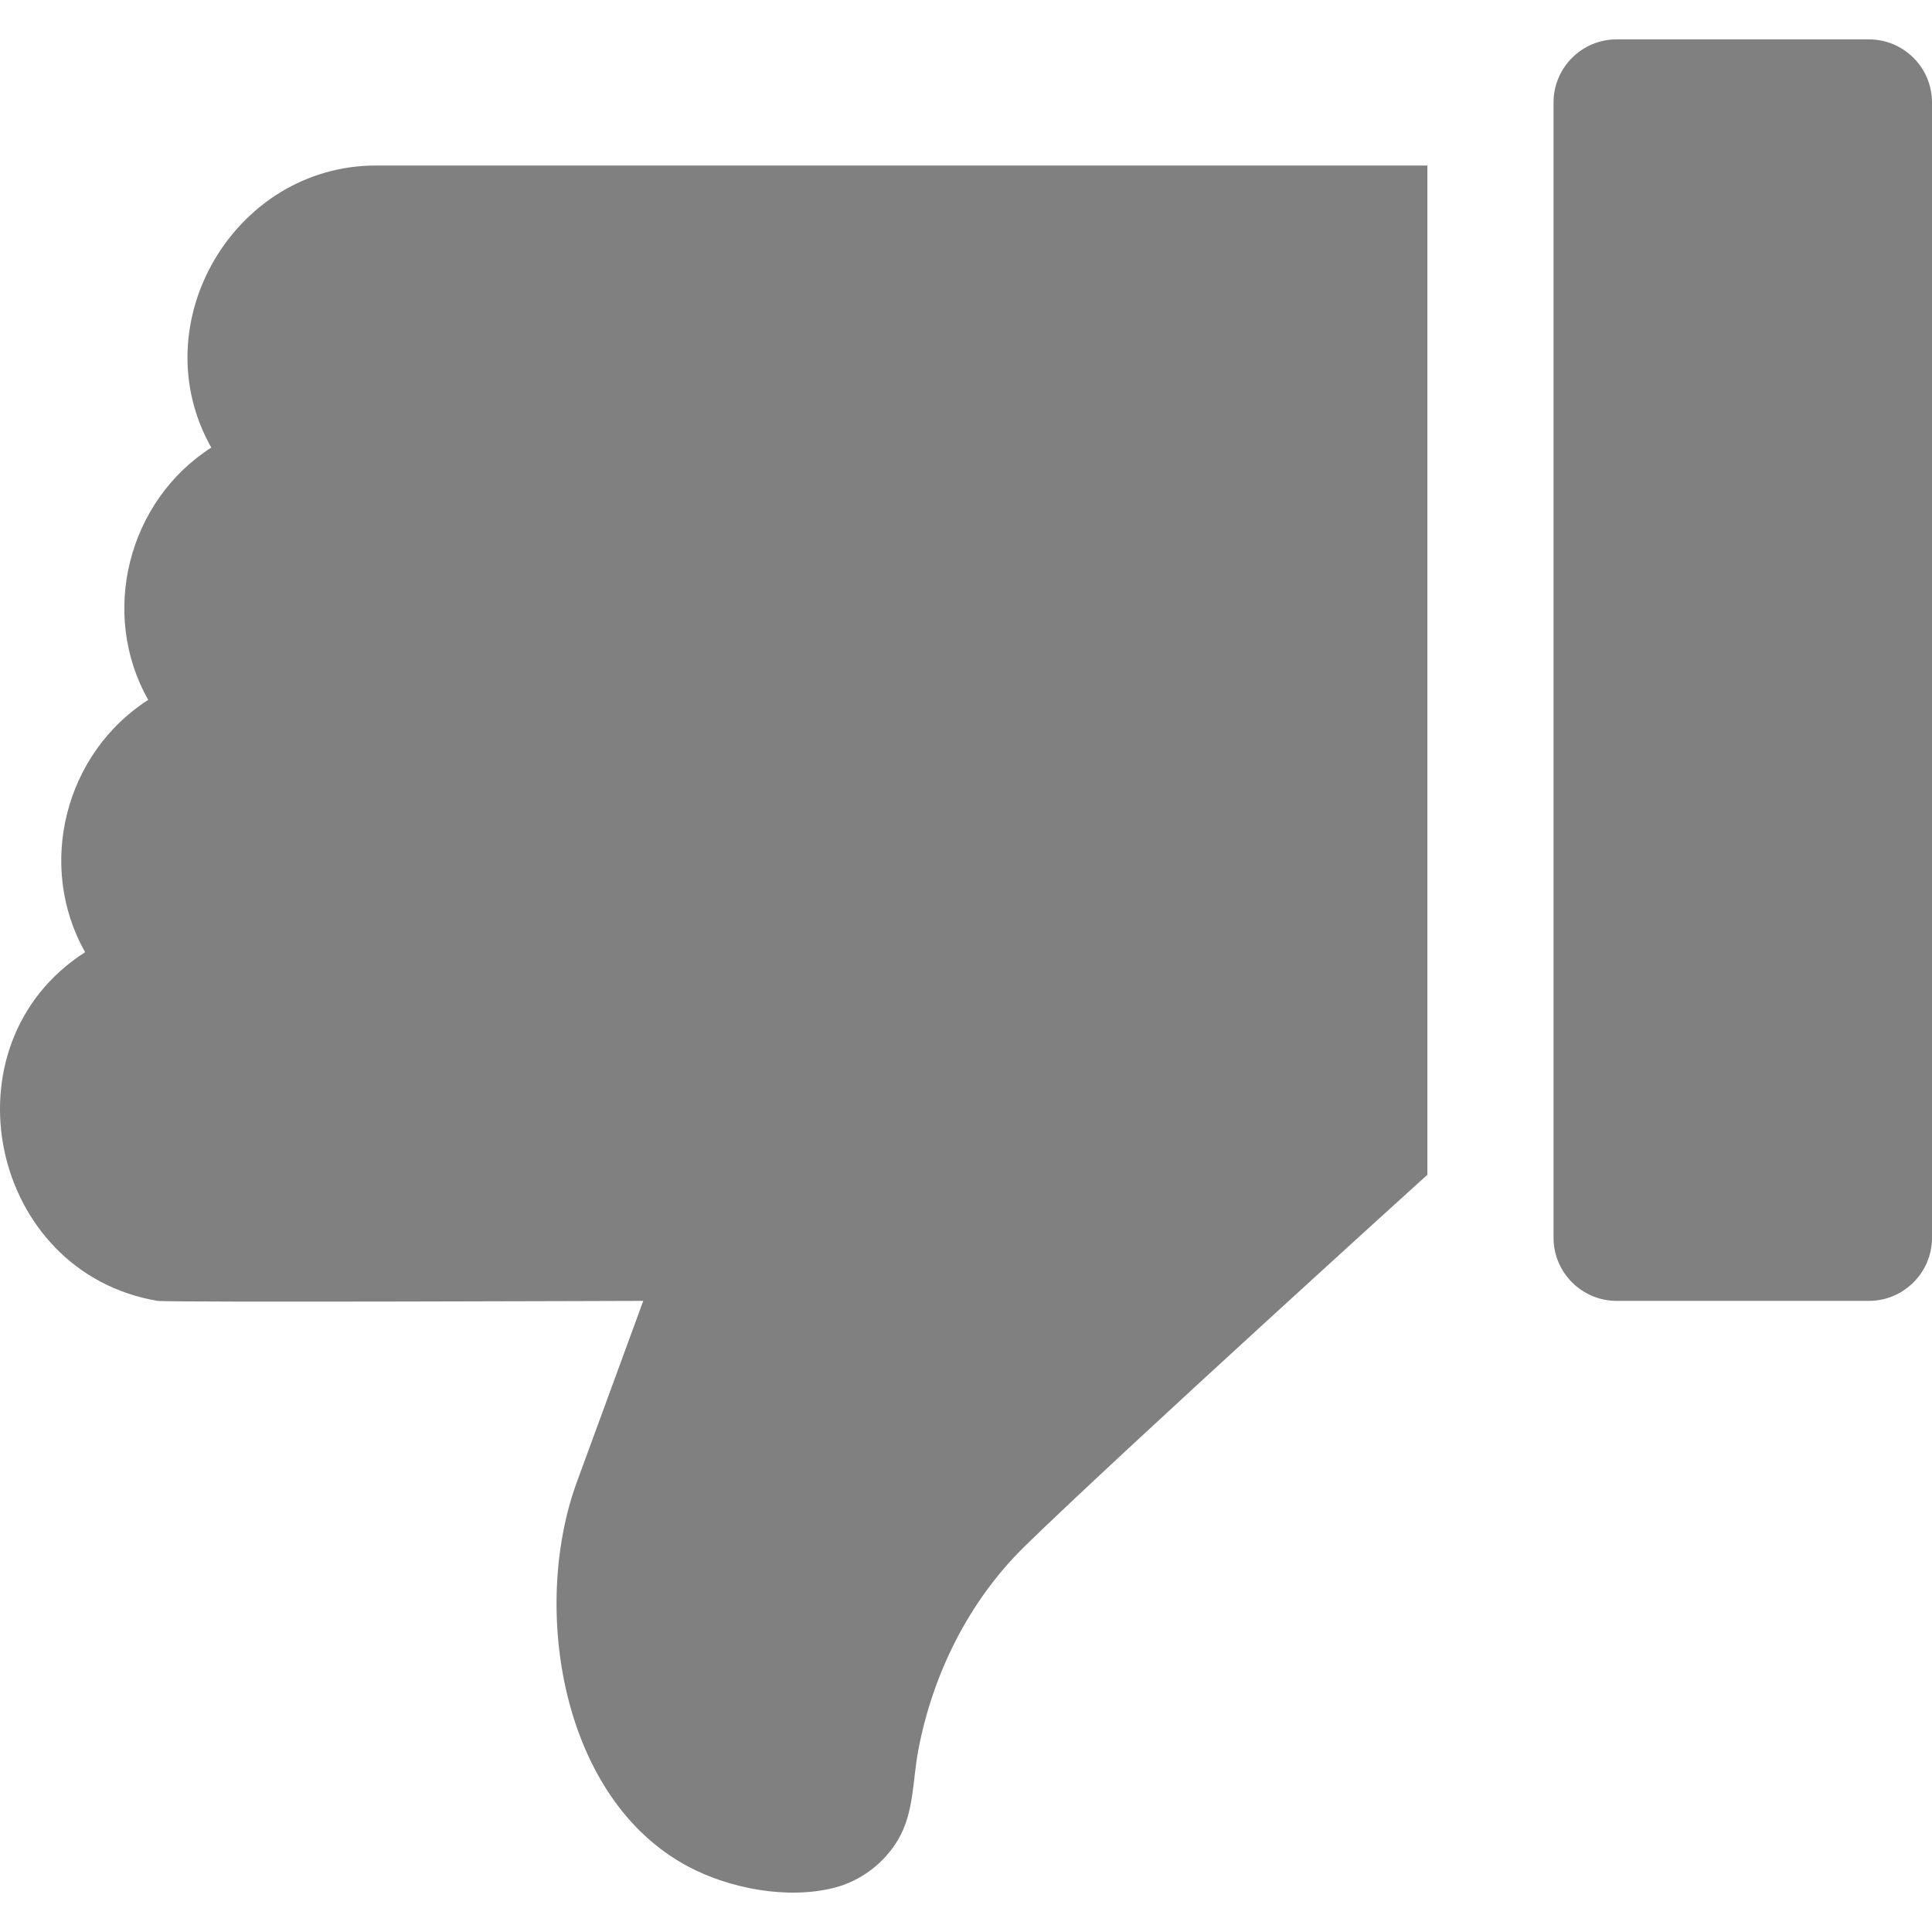
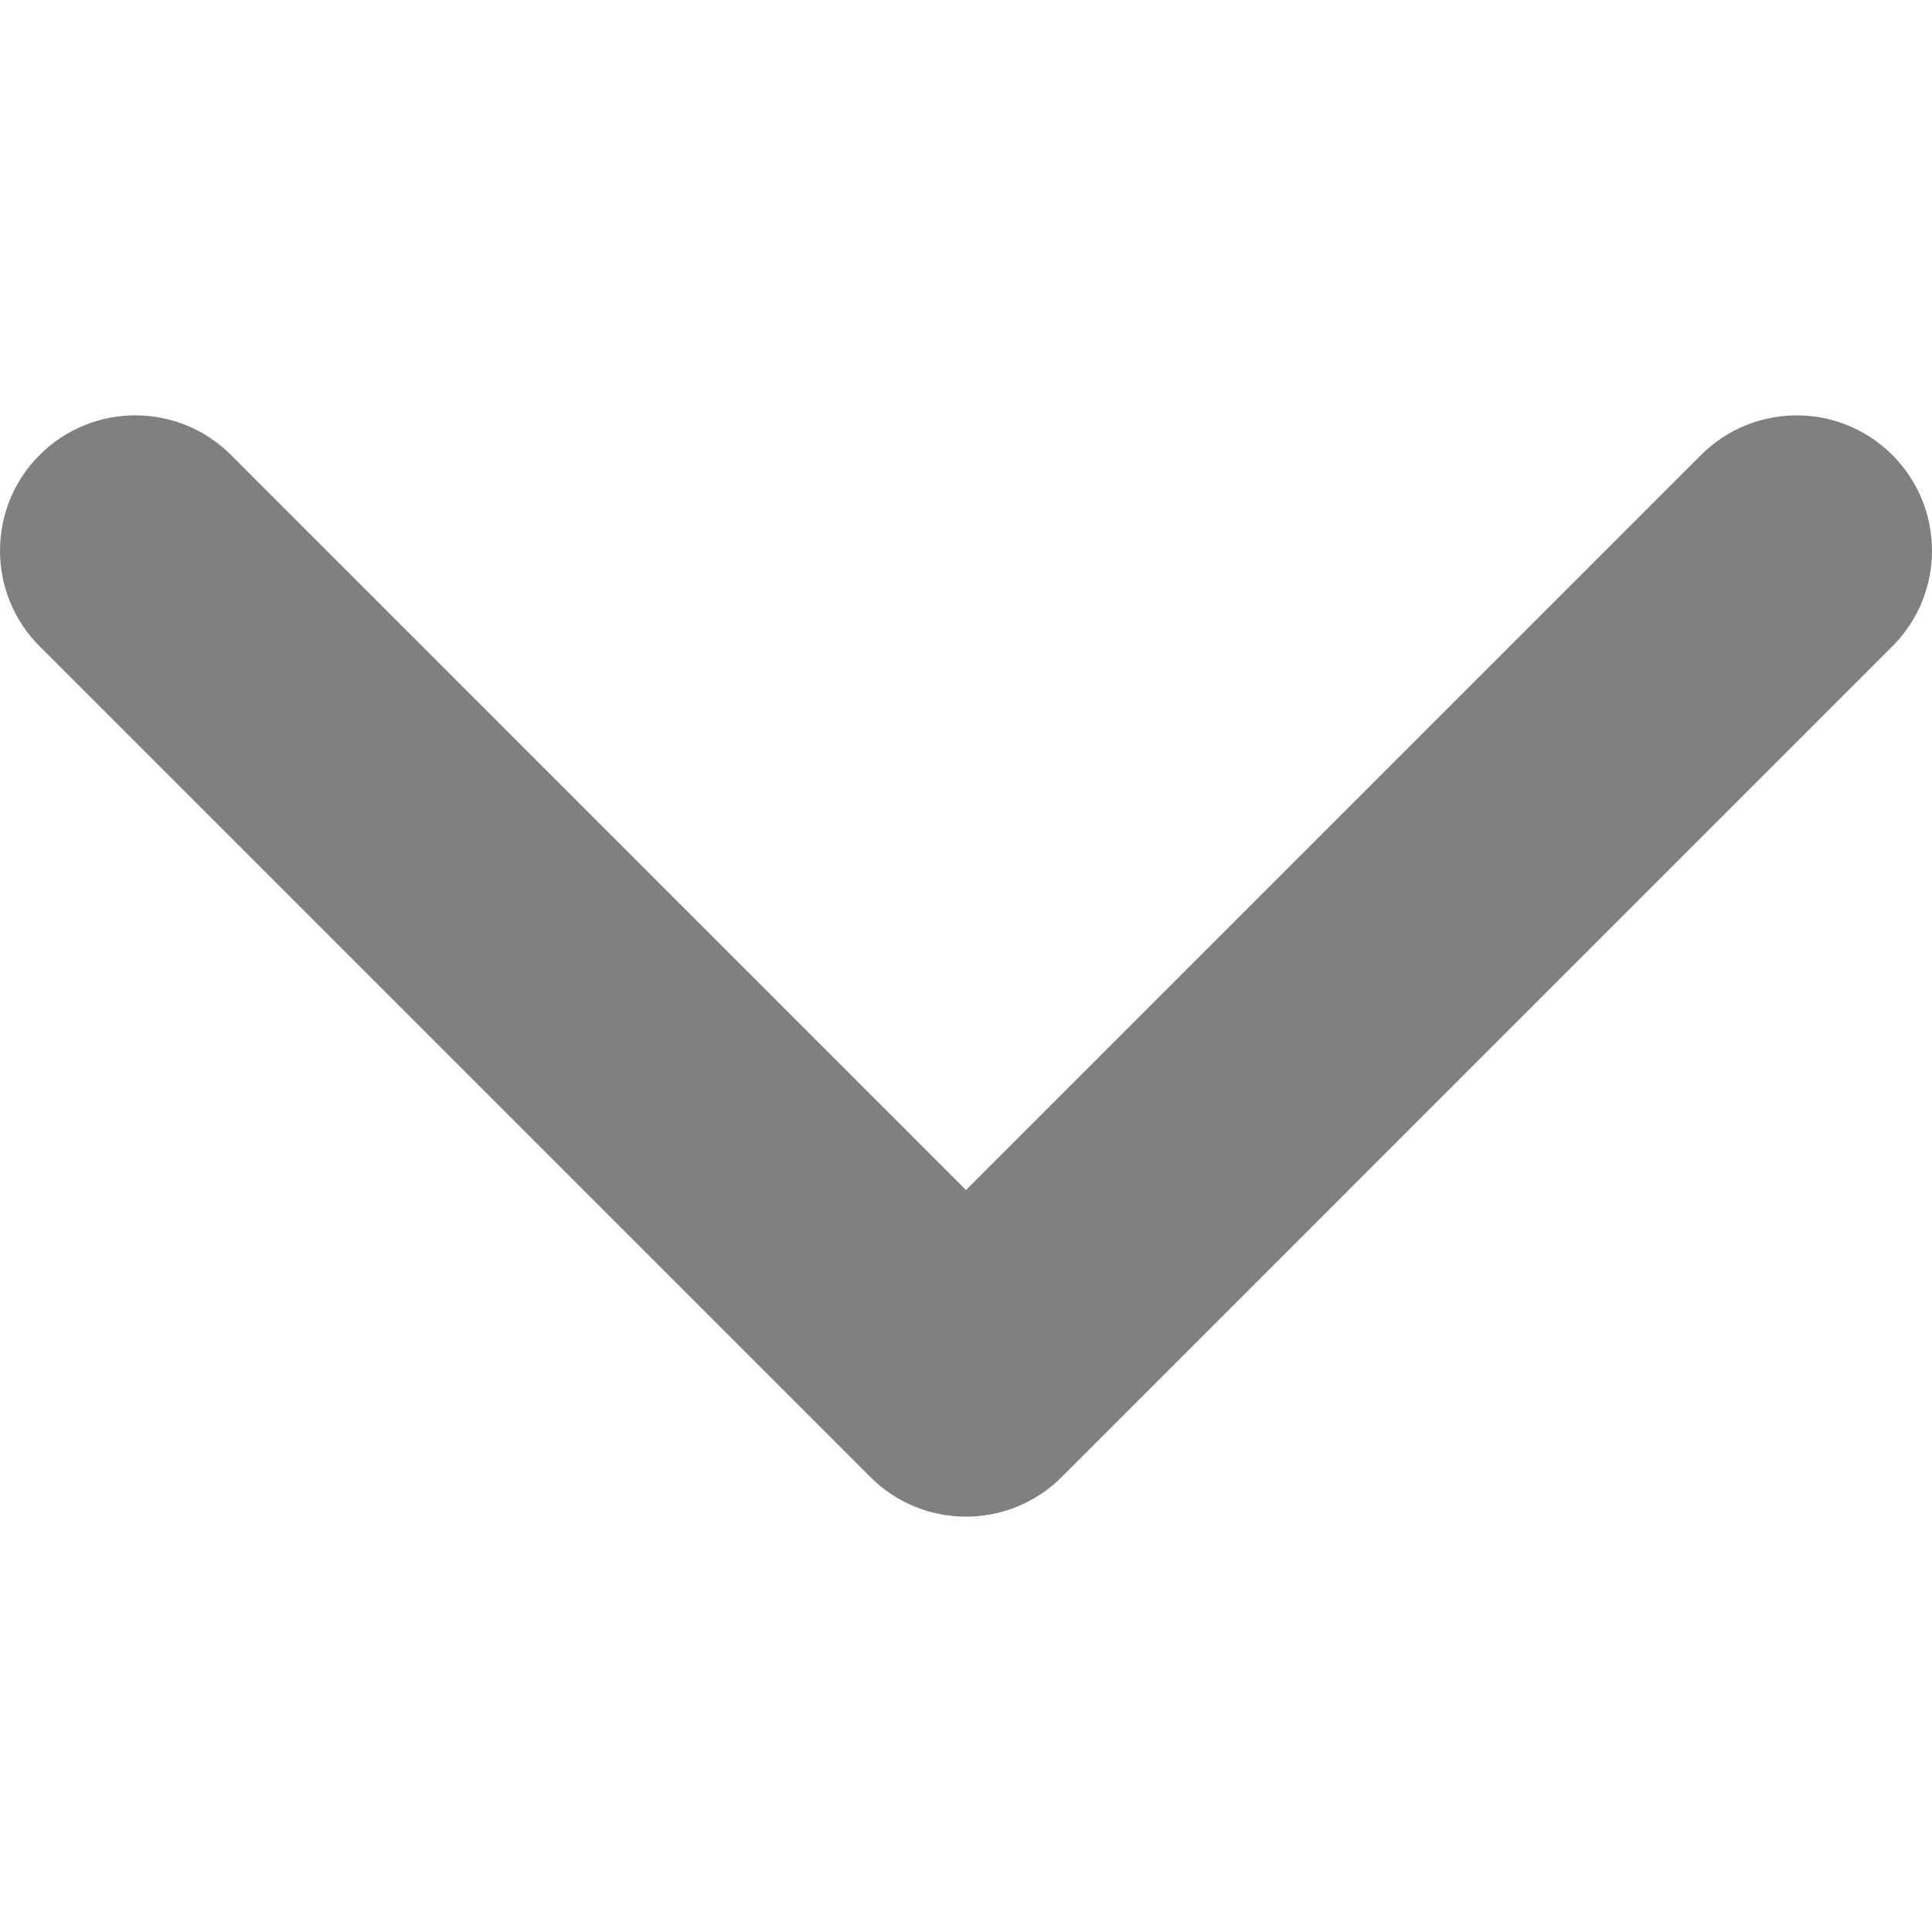
- <svg xmlns="http://www.w3.org/2000/svg" viewBox="0 0 511.999 511.999" fill="grey">
-   <g transform="matrix(-1 -1.22465e-16 1.22465e-16 -1 511.999 511.999)">
-     <g>
-       <g>
-         <path d="M83.578,167.256H16.716C7.524,167.256,0,174.742,0,183.971v300.881c0,9.225,7.491,16.713,16.716,16.713h66.862    c9.225,0,16.716-7.489,16.716-16.713V183.971C100.294,174.742,92.769,167.256,83.578,167.256z" data-original="#000000" class="active-path" />
-       </g>
-     </g>
-     <g>
-       <g>
-         <path d="M470.266,167.256c-2.692-0.456-128.739,0-128.739,0l17.606-48.032c12.148-33.174,4.283-83.827-29.424-101.835    c-10.975-5.864-26.309-8.809-38.672-5.697c-7.09,1.784-13.321,6.478-17.035,12.767c-4.271,7.233-3.83,15.676-5.351,23.696    c-3.857,20.342-13.469,39.683-28.354,54.2c-25.952,25.311-106.571,98.331-106.571,98.331v267.45h278.593    c37.592,0.022,62.228-41.958,43.687-74.749c22.101-14.155,29.66-43.97,16.716-66.862c22.102-14.155,29.66-43.97,16.716-66.862    C527.572,235.24,514.823,174.792,470.266,167.256z" data-original="#000000" class="active-path" />
-       </g>
-     </g>
+ <svg xmlns="http://www.w3.org/2000/svg" width="512px" height="512px" viewBox="0 0 451.847 451.847" fill="grey">
+   <g>
+     <path d="M225.923,354.706c-8.098,0-16.195-3.092-22.369-9.263L9.27,151.157c-12.359-12.359-12.359-32.397,0-44.751   c12.354-12.354,32.388-12.354,44.748,0l171.905,171.915l171.906-171.909c12.359-12.354,32.391-12.354,44.744,0   c12.365,12.354,12.365,32.392,0,44.751L248.292,345.449C242.115,351.621,234.018,354.706,225.923,354.706z" />
  </g>
</svg>
